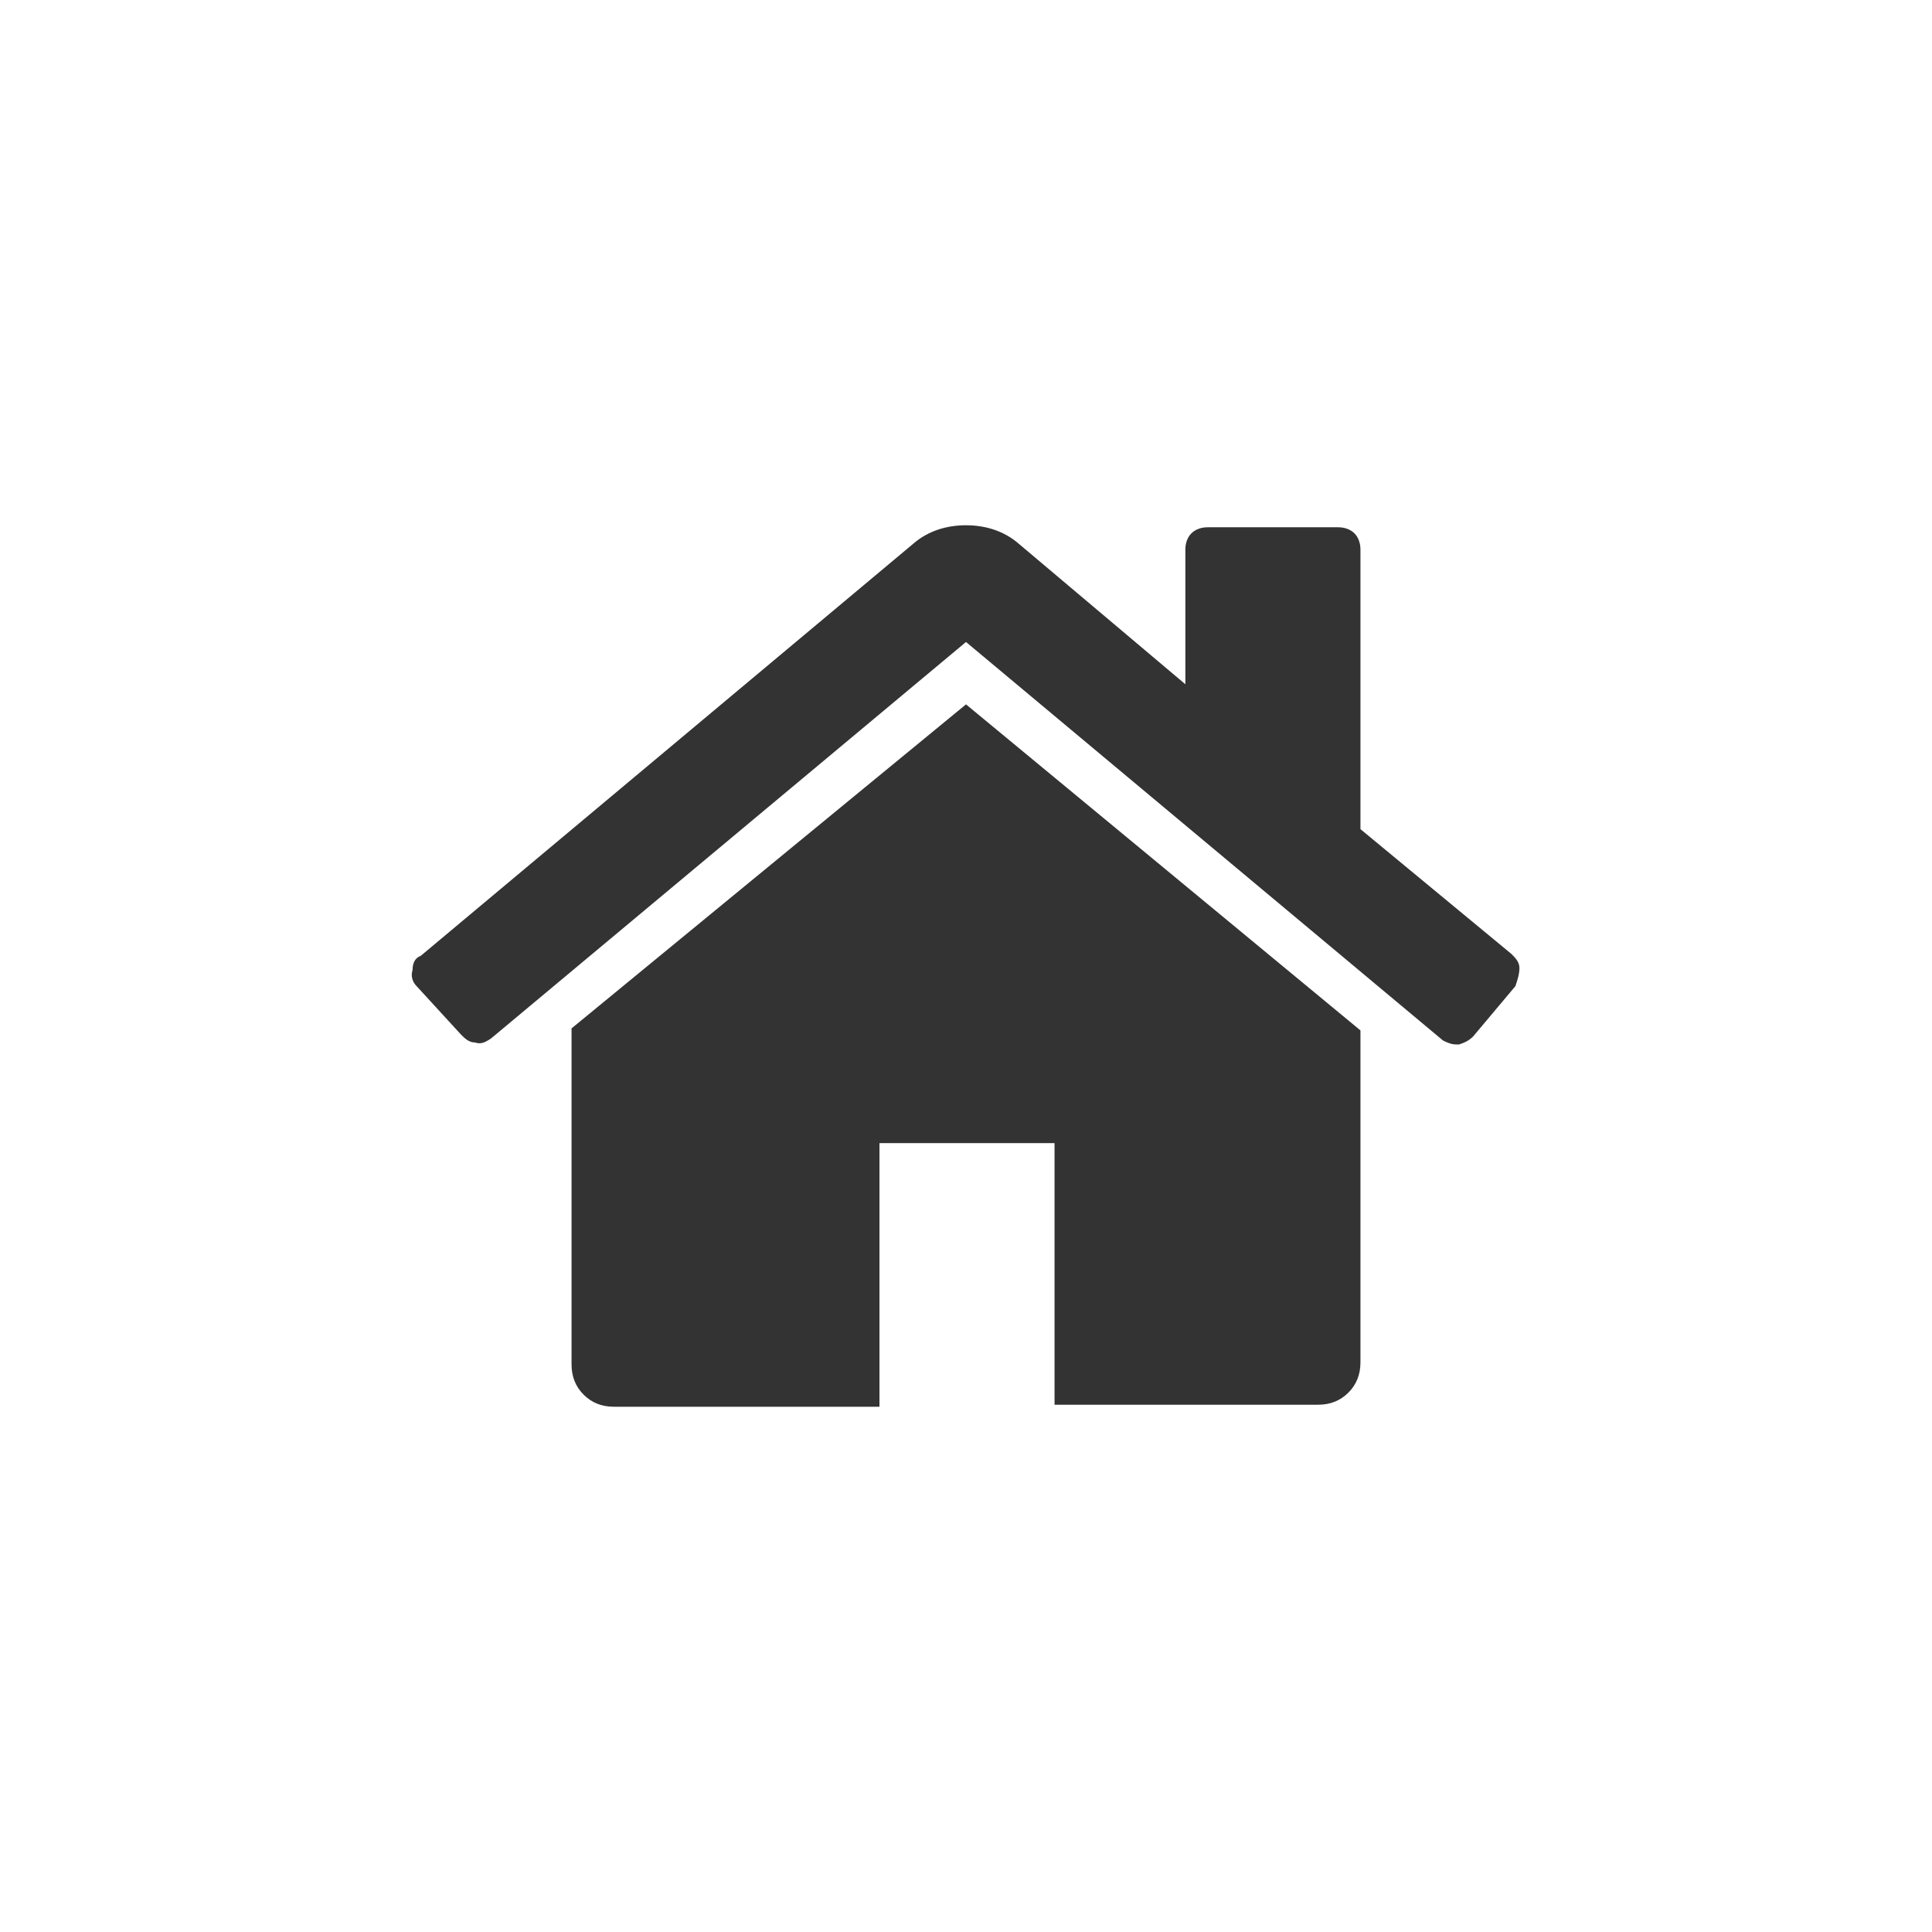
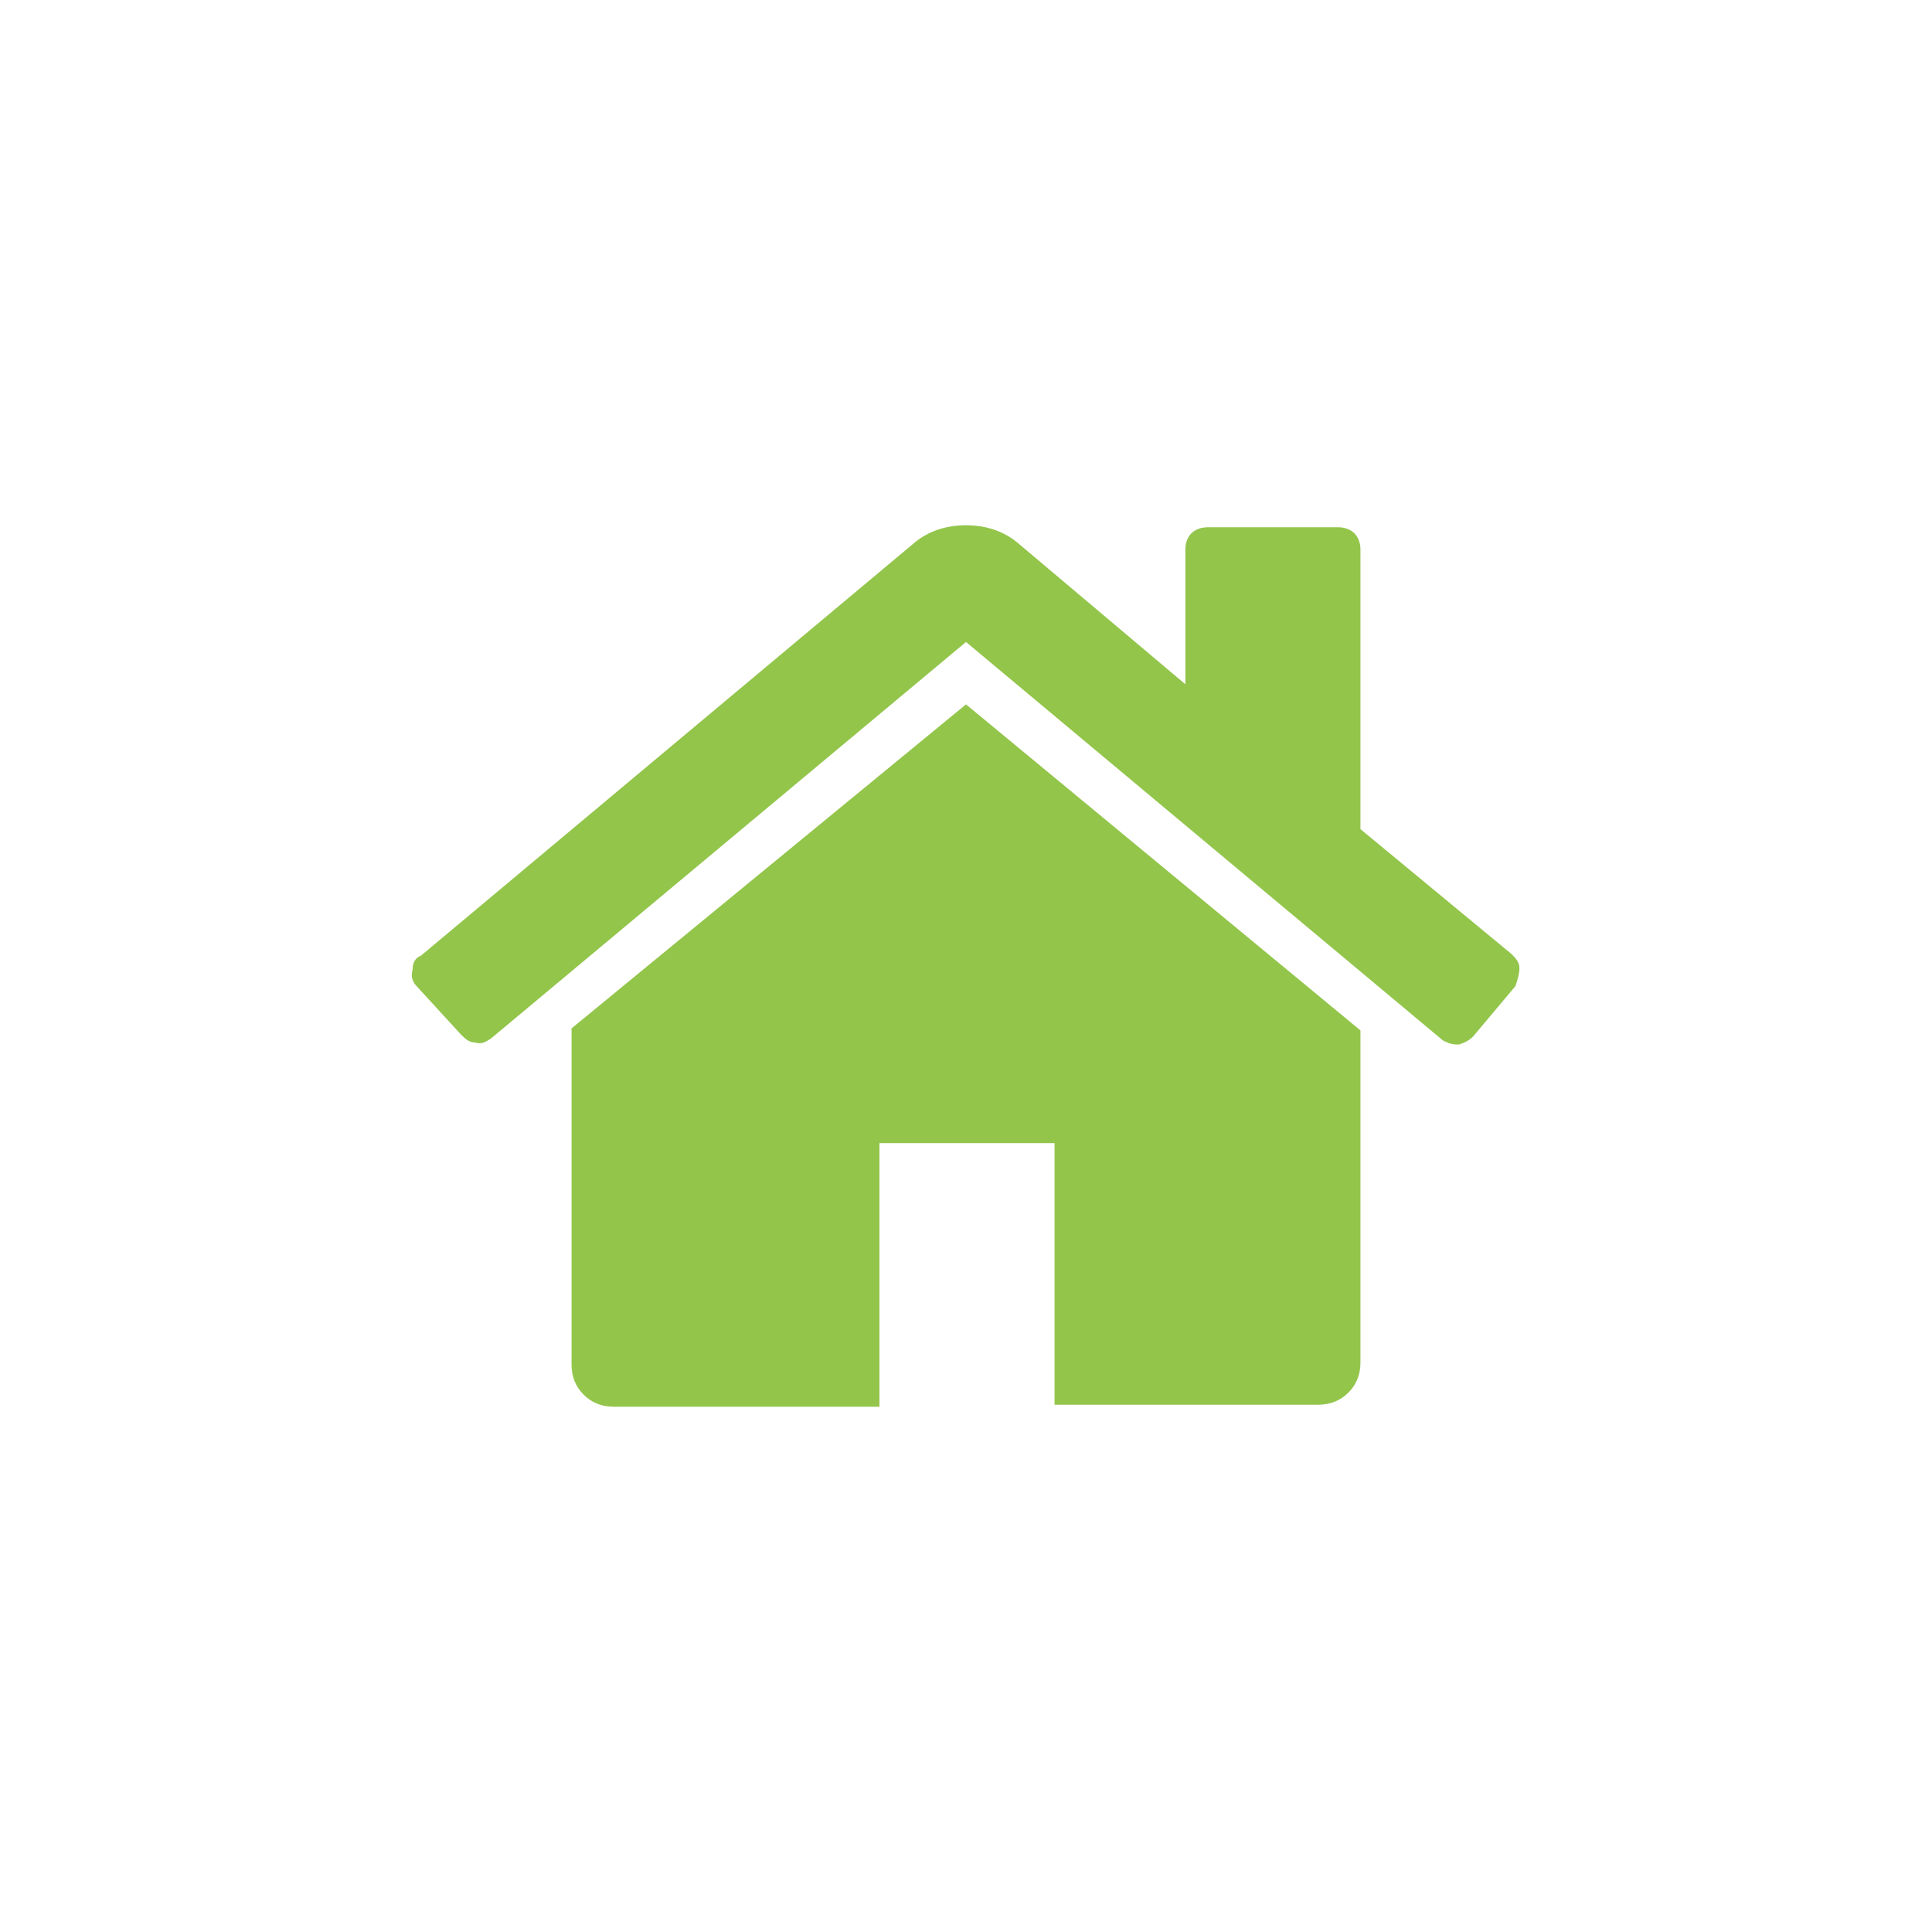
<svg xmlns="http://www.w3.org/2000/svg" version="1.1" id="Layer_1" x="0px" y="0px" viewBox="0 0 96 96" style="enable-background:new 0 0 96 96;" xml:space="preserve">
  <style type="text/css">
- 	.st0{fill:#333333;}
+ 	.st0{fill:#93C54B;}
</style>
  <g id="XMLID_2_">
    <path id="XMLID_6_" class="st0" d="M67.6,51.3v16.4c0,0.6-0.2,1.1-0.6,1.5s-0.9,0.6-1.5,0.6H52.4V56.8h-8.7v13.1H30.5   c-0.6,0-1.1-0.2-1.5-0.6c-0.4-0.4-0.6-0.9-0.6-1.5V51.3c0,0,0-0.1,0-0.1s0-0.1,0-0.1L48,35l19.6,16.2   C67.6,51.2,67.6,51.2,67.6,51.3z M75.3,49l-2.1,2.5c-0.2,0.2-0.4,0.3-0.7,0.4h-0.1c-0.3,0-0.5-0.1-0.7-0.2L48,31.9L24.4,51.6   c-0.3,0.2-0.5,0.3-0.8,0.2c-0.3,0-0.5-0.2-0.7-0.4L20.7,49c-0.2-0.2-0.3-0.5-0.2-0.8c0-0.3,0.1-0.6,0.4-0.7L45.4,27   c0.7-0.6,1.6-0.9,2.6-0.9s1.9,0.3,2.6,0.9l8.3,7v-6.7c0-0.3,0.1-0.6,0.3-0.8c0.2-0.2,0.5-0.3,0.8-0.3h6.5c0.3,0,0.6,0.1,0.8,0.3   c0.2,0.2,0.3,0.5,0.3,0.8v13.9l7.5,6.2c0.2,0.2,0.4,0.4,0.4,0.7S75.4,48.7,75.3,49z" />
  </g>
</svg>
